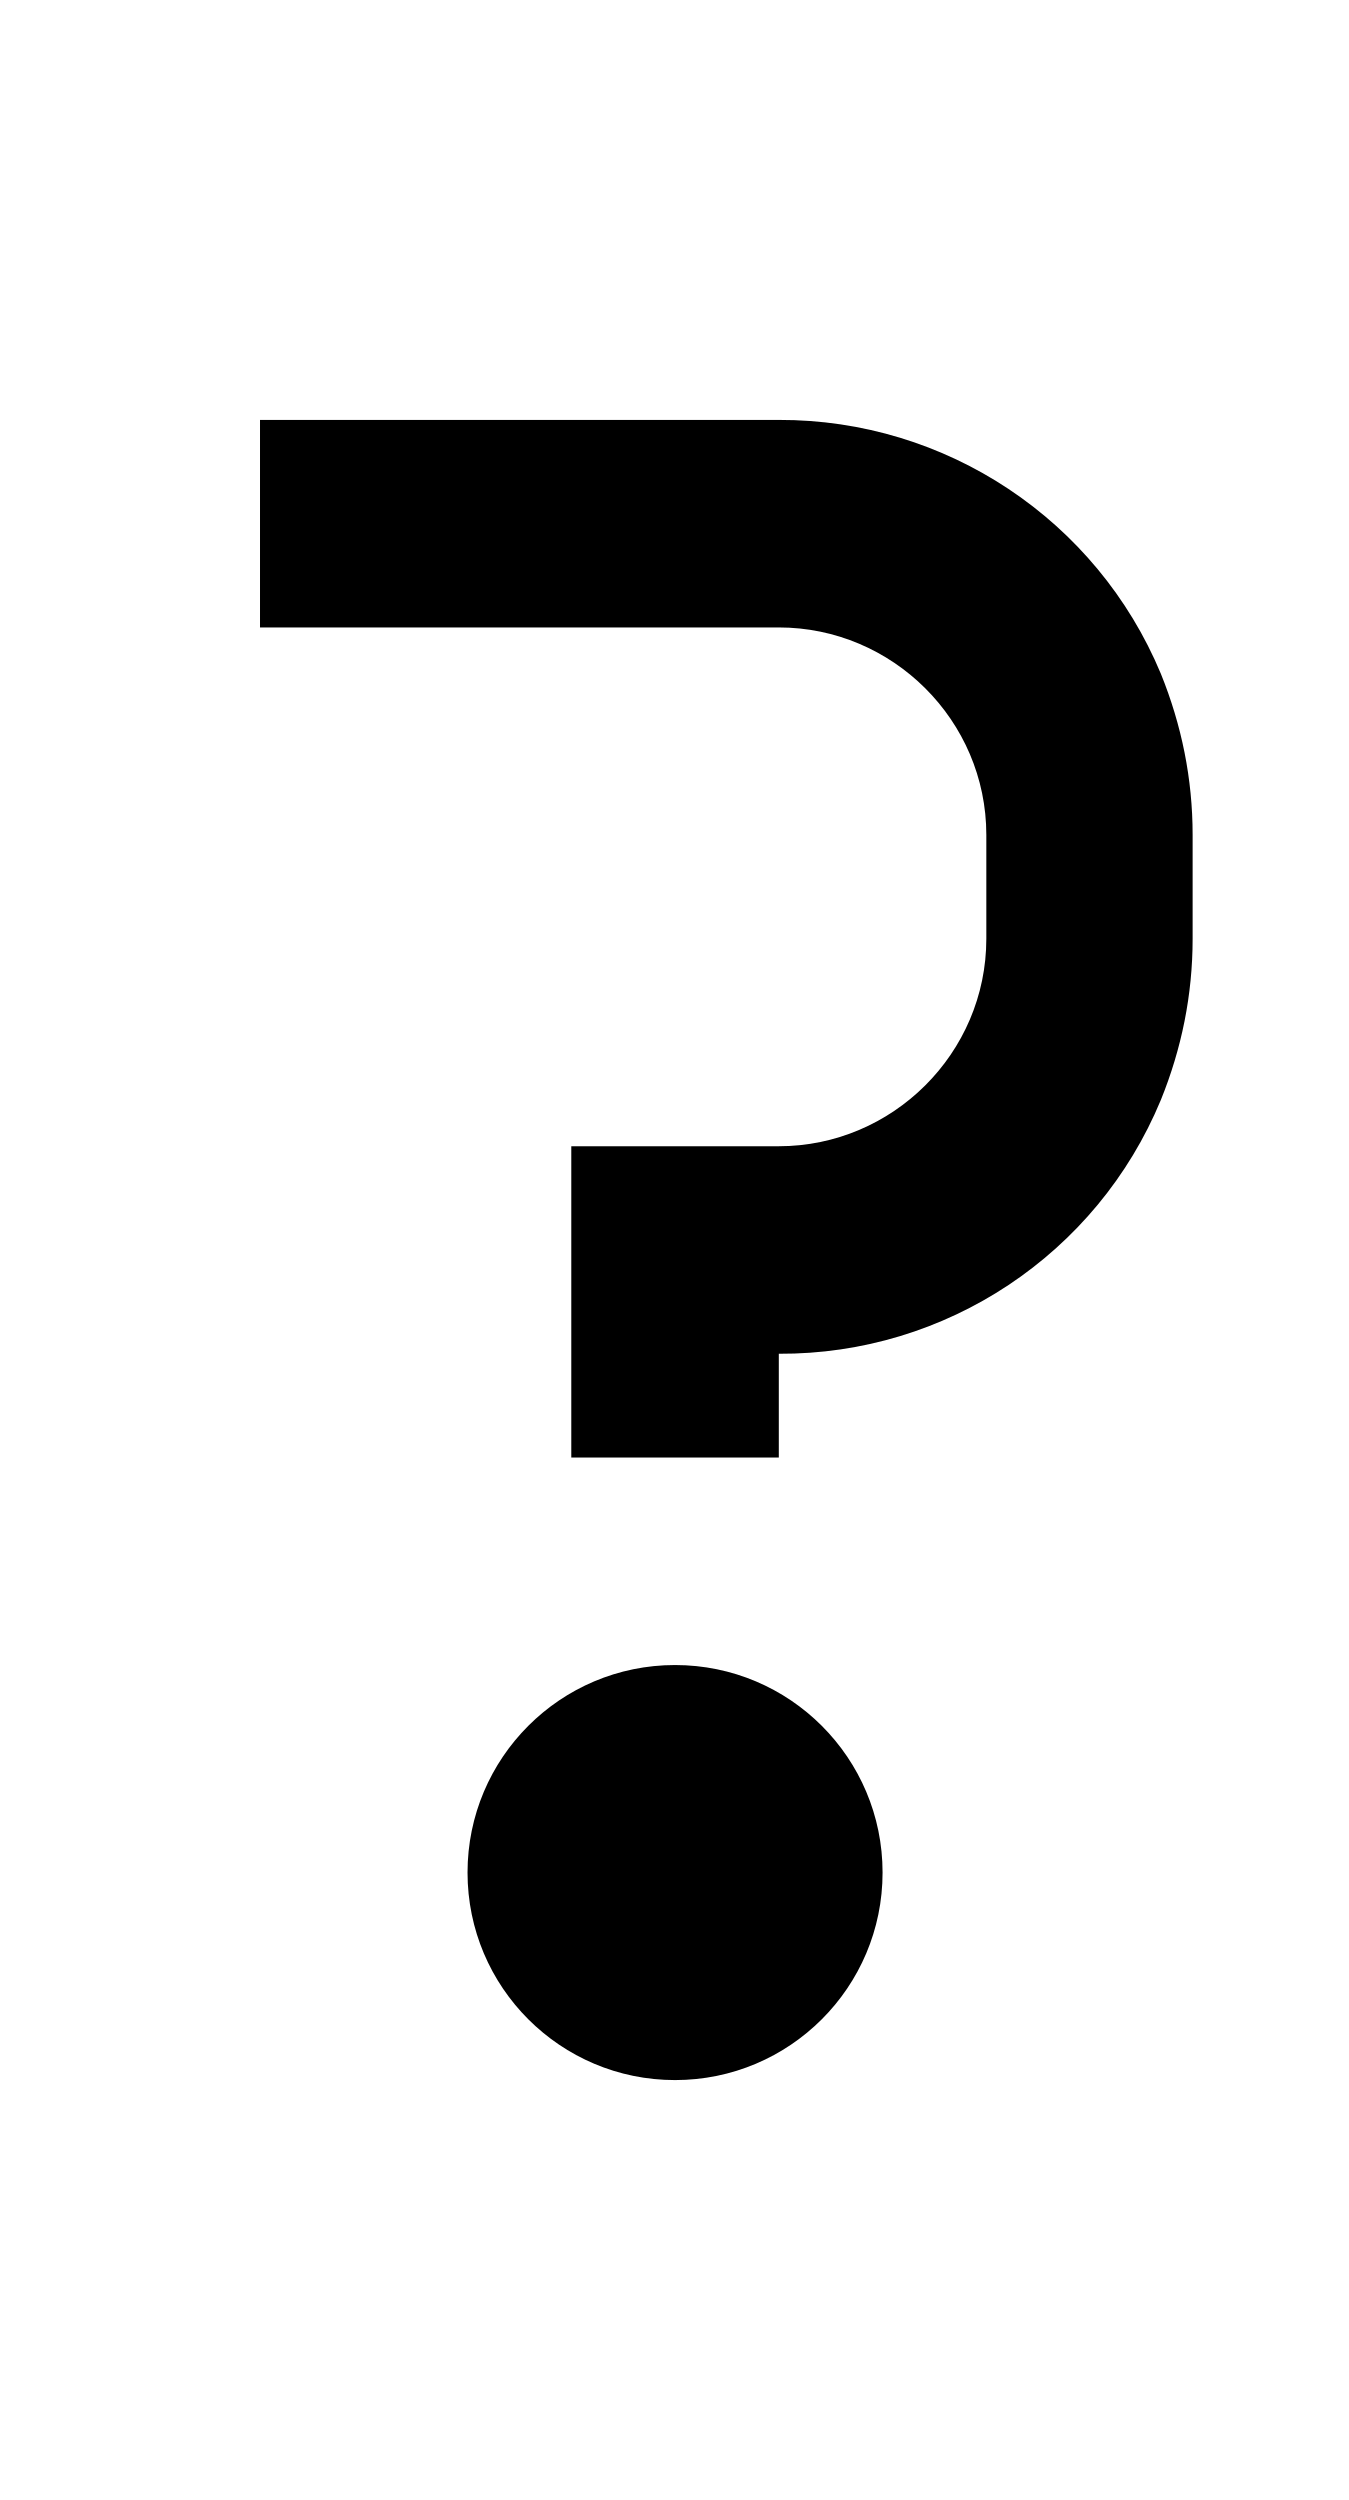
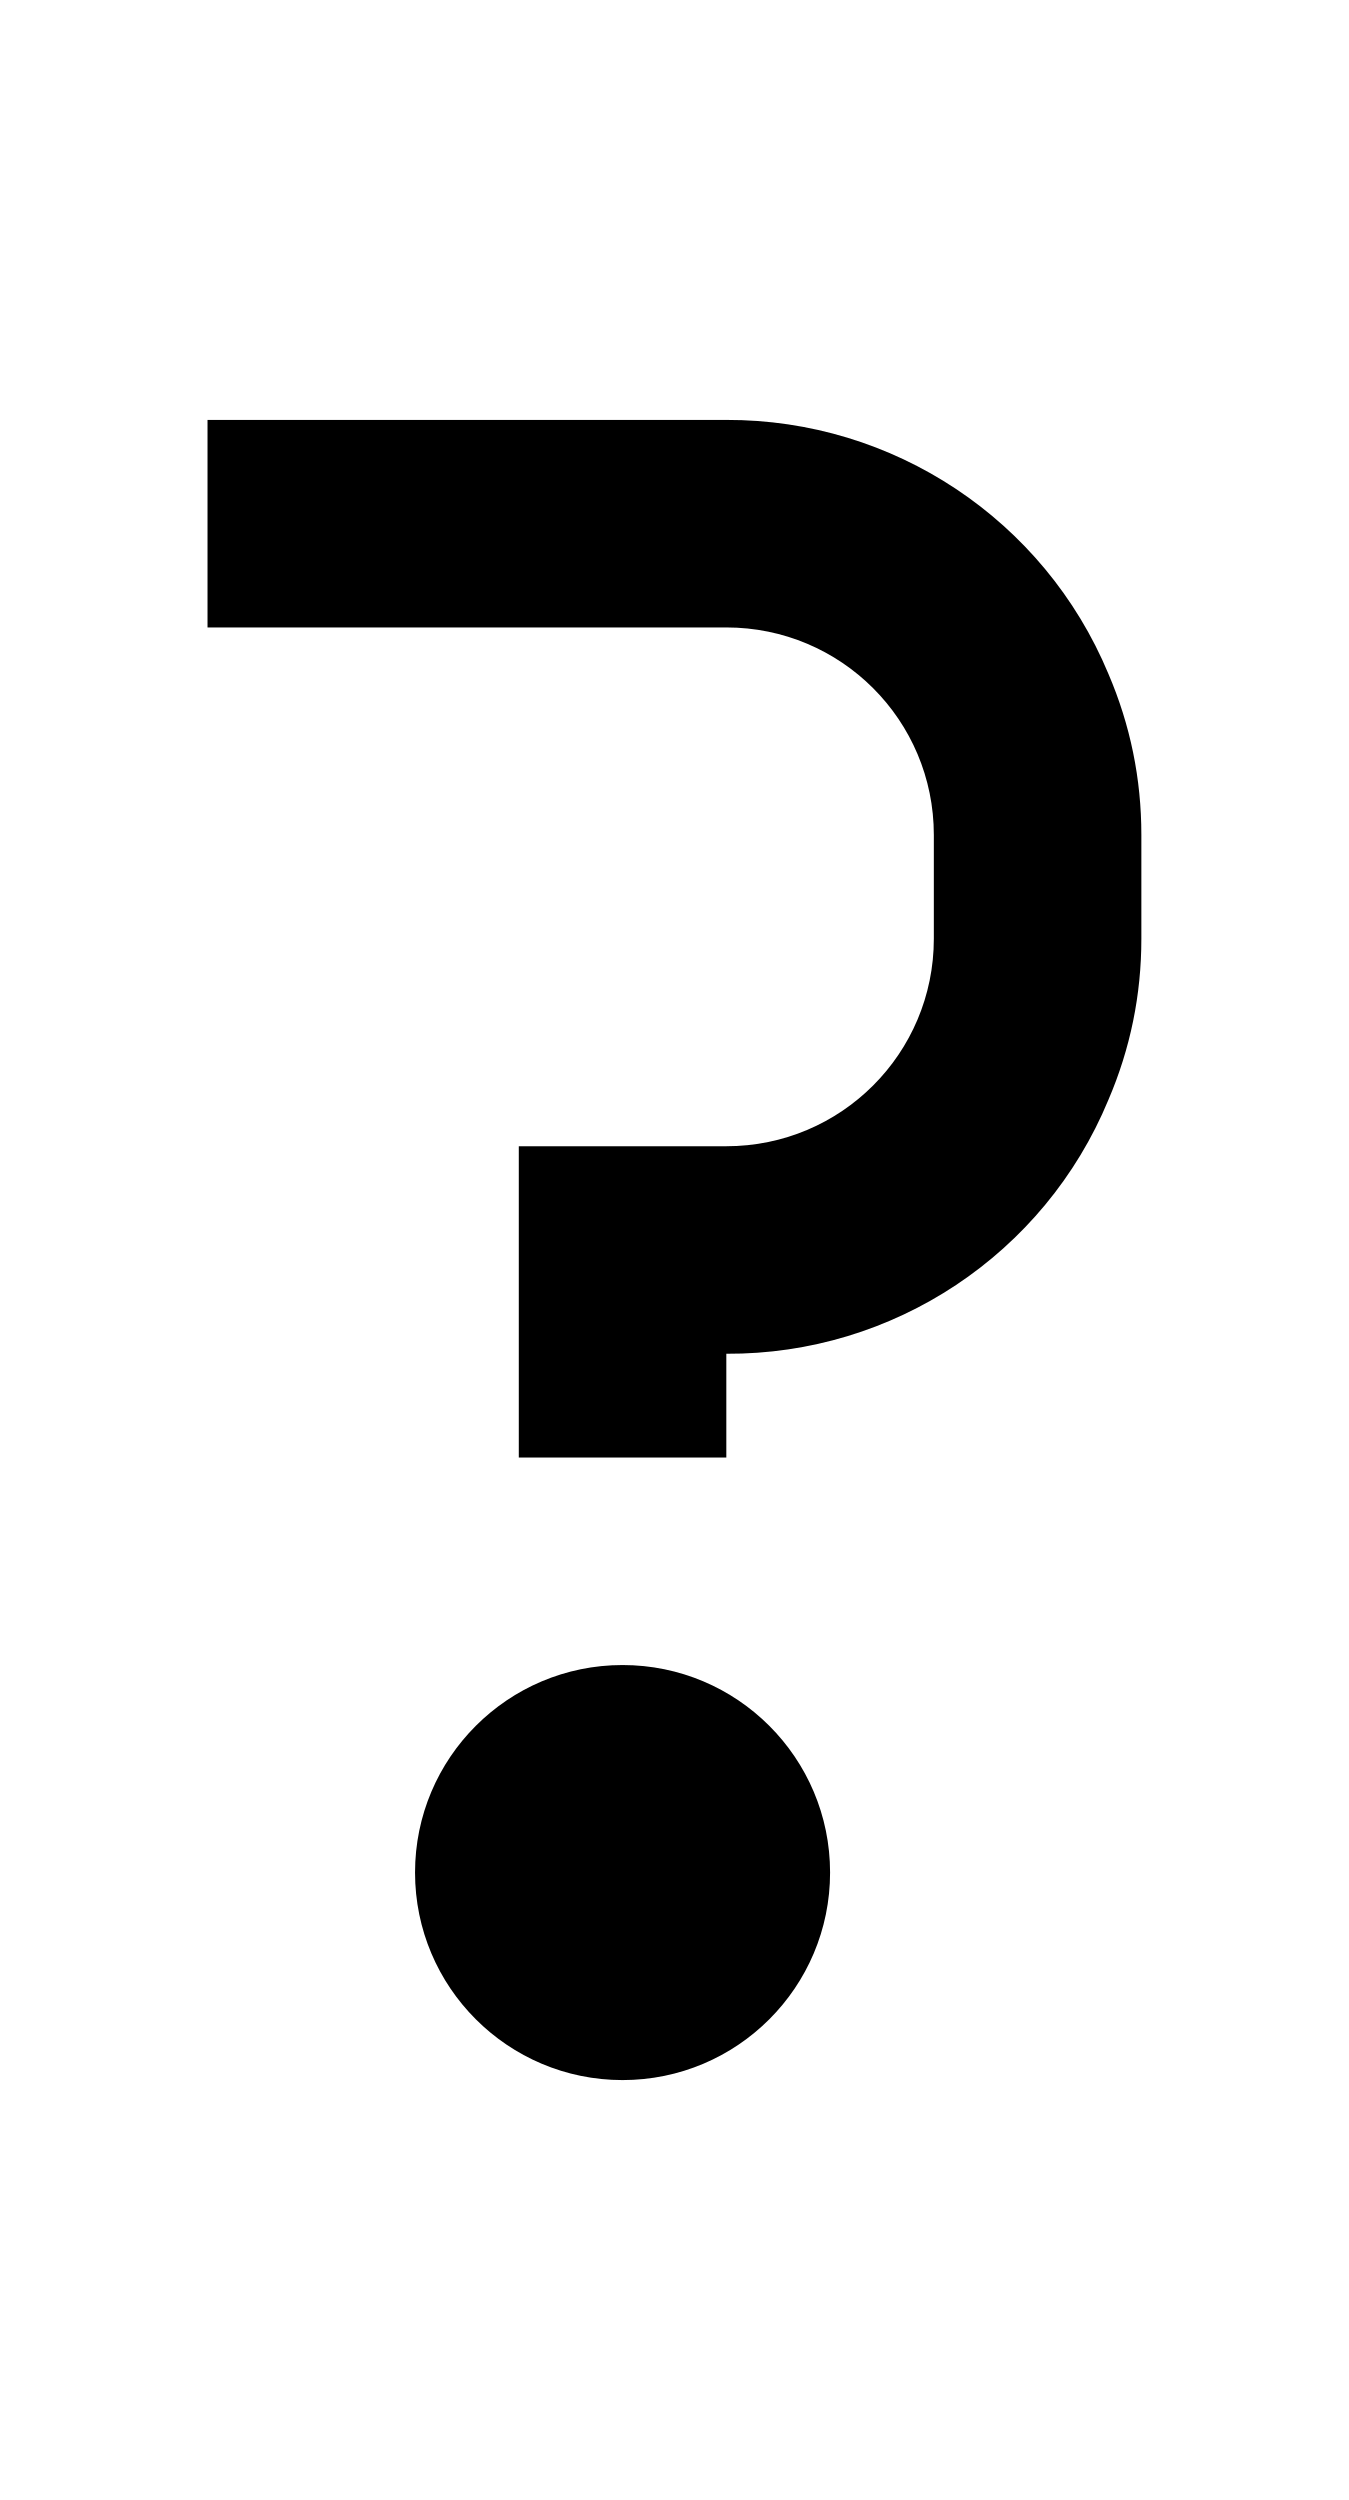
<svg xmlns="http://www.w3.org/2000/svg" viewBox="0 0 1105 2048">
-   <circle cx="553" cy="1534" r="170" />
-   <path d="M951 552a338 338 0 0 0-313-208H213v170h425c93 0 170 76 170 170v85c0 94-77 170-170 170H468v255h170v-85a337 337 0 0 0 313-208c17-42 26-86 26-132v-85c0-46-9-90-26-132Z" />
+   <circle cx="510" cy="1534" r="170" />
+   <path d="M908 552a338 338 0 0 0-313-208H170v170h425c94 0 170 76 170 170v85c0 94-76 170-170 170H425v255h170v-85a337 337 0 0 0 313-208c18-42 27-86 27-132v-85c0-46-9-90-27-132Z" />
</svg>
